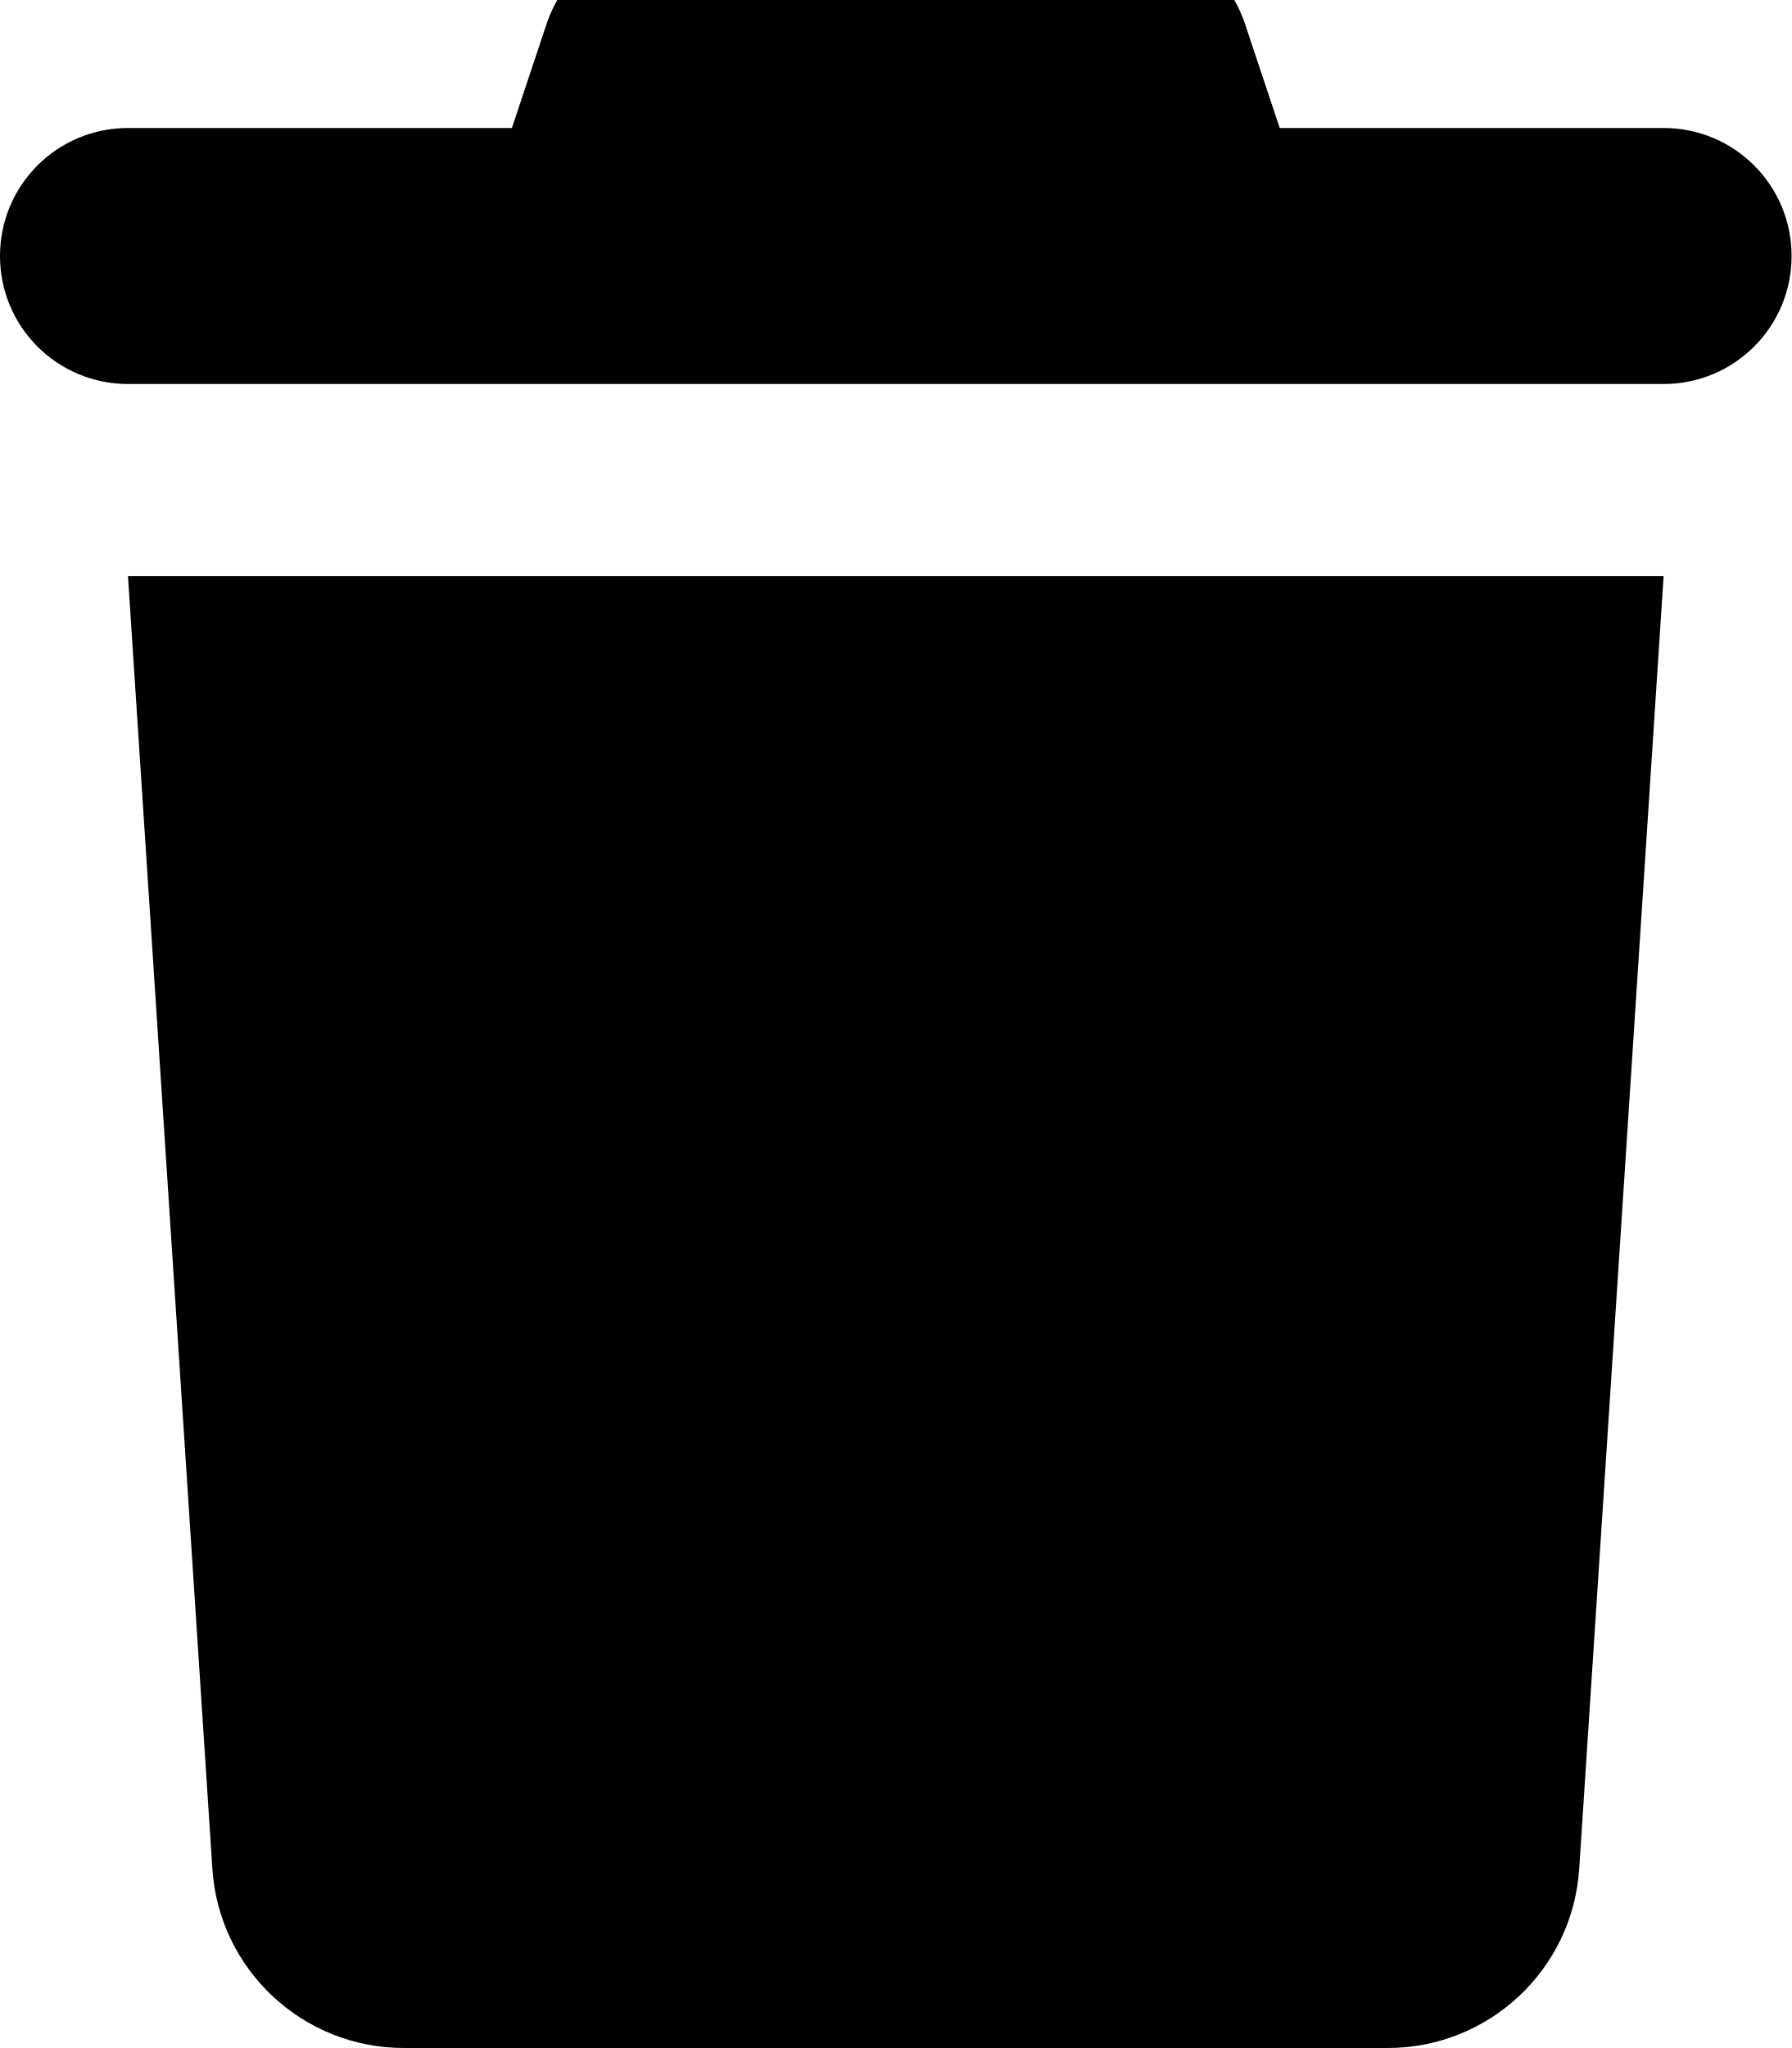
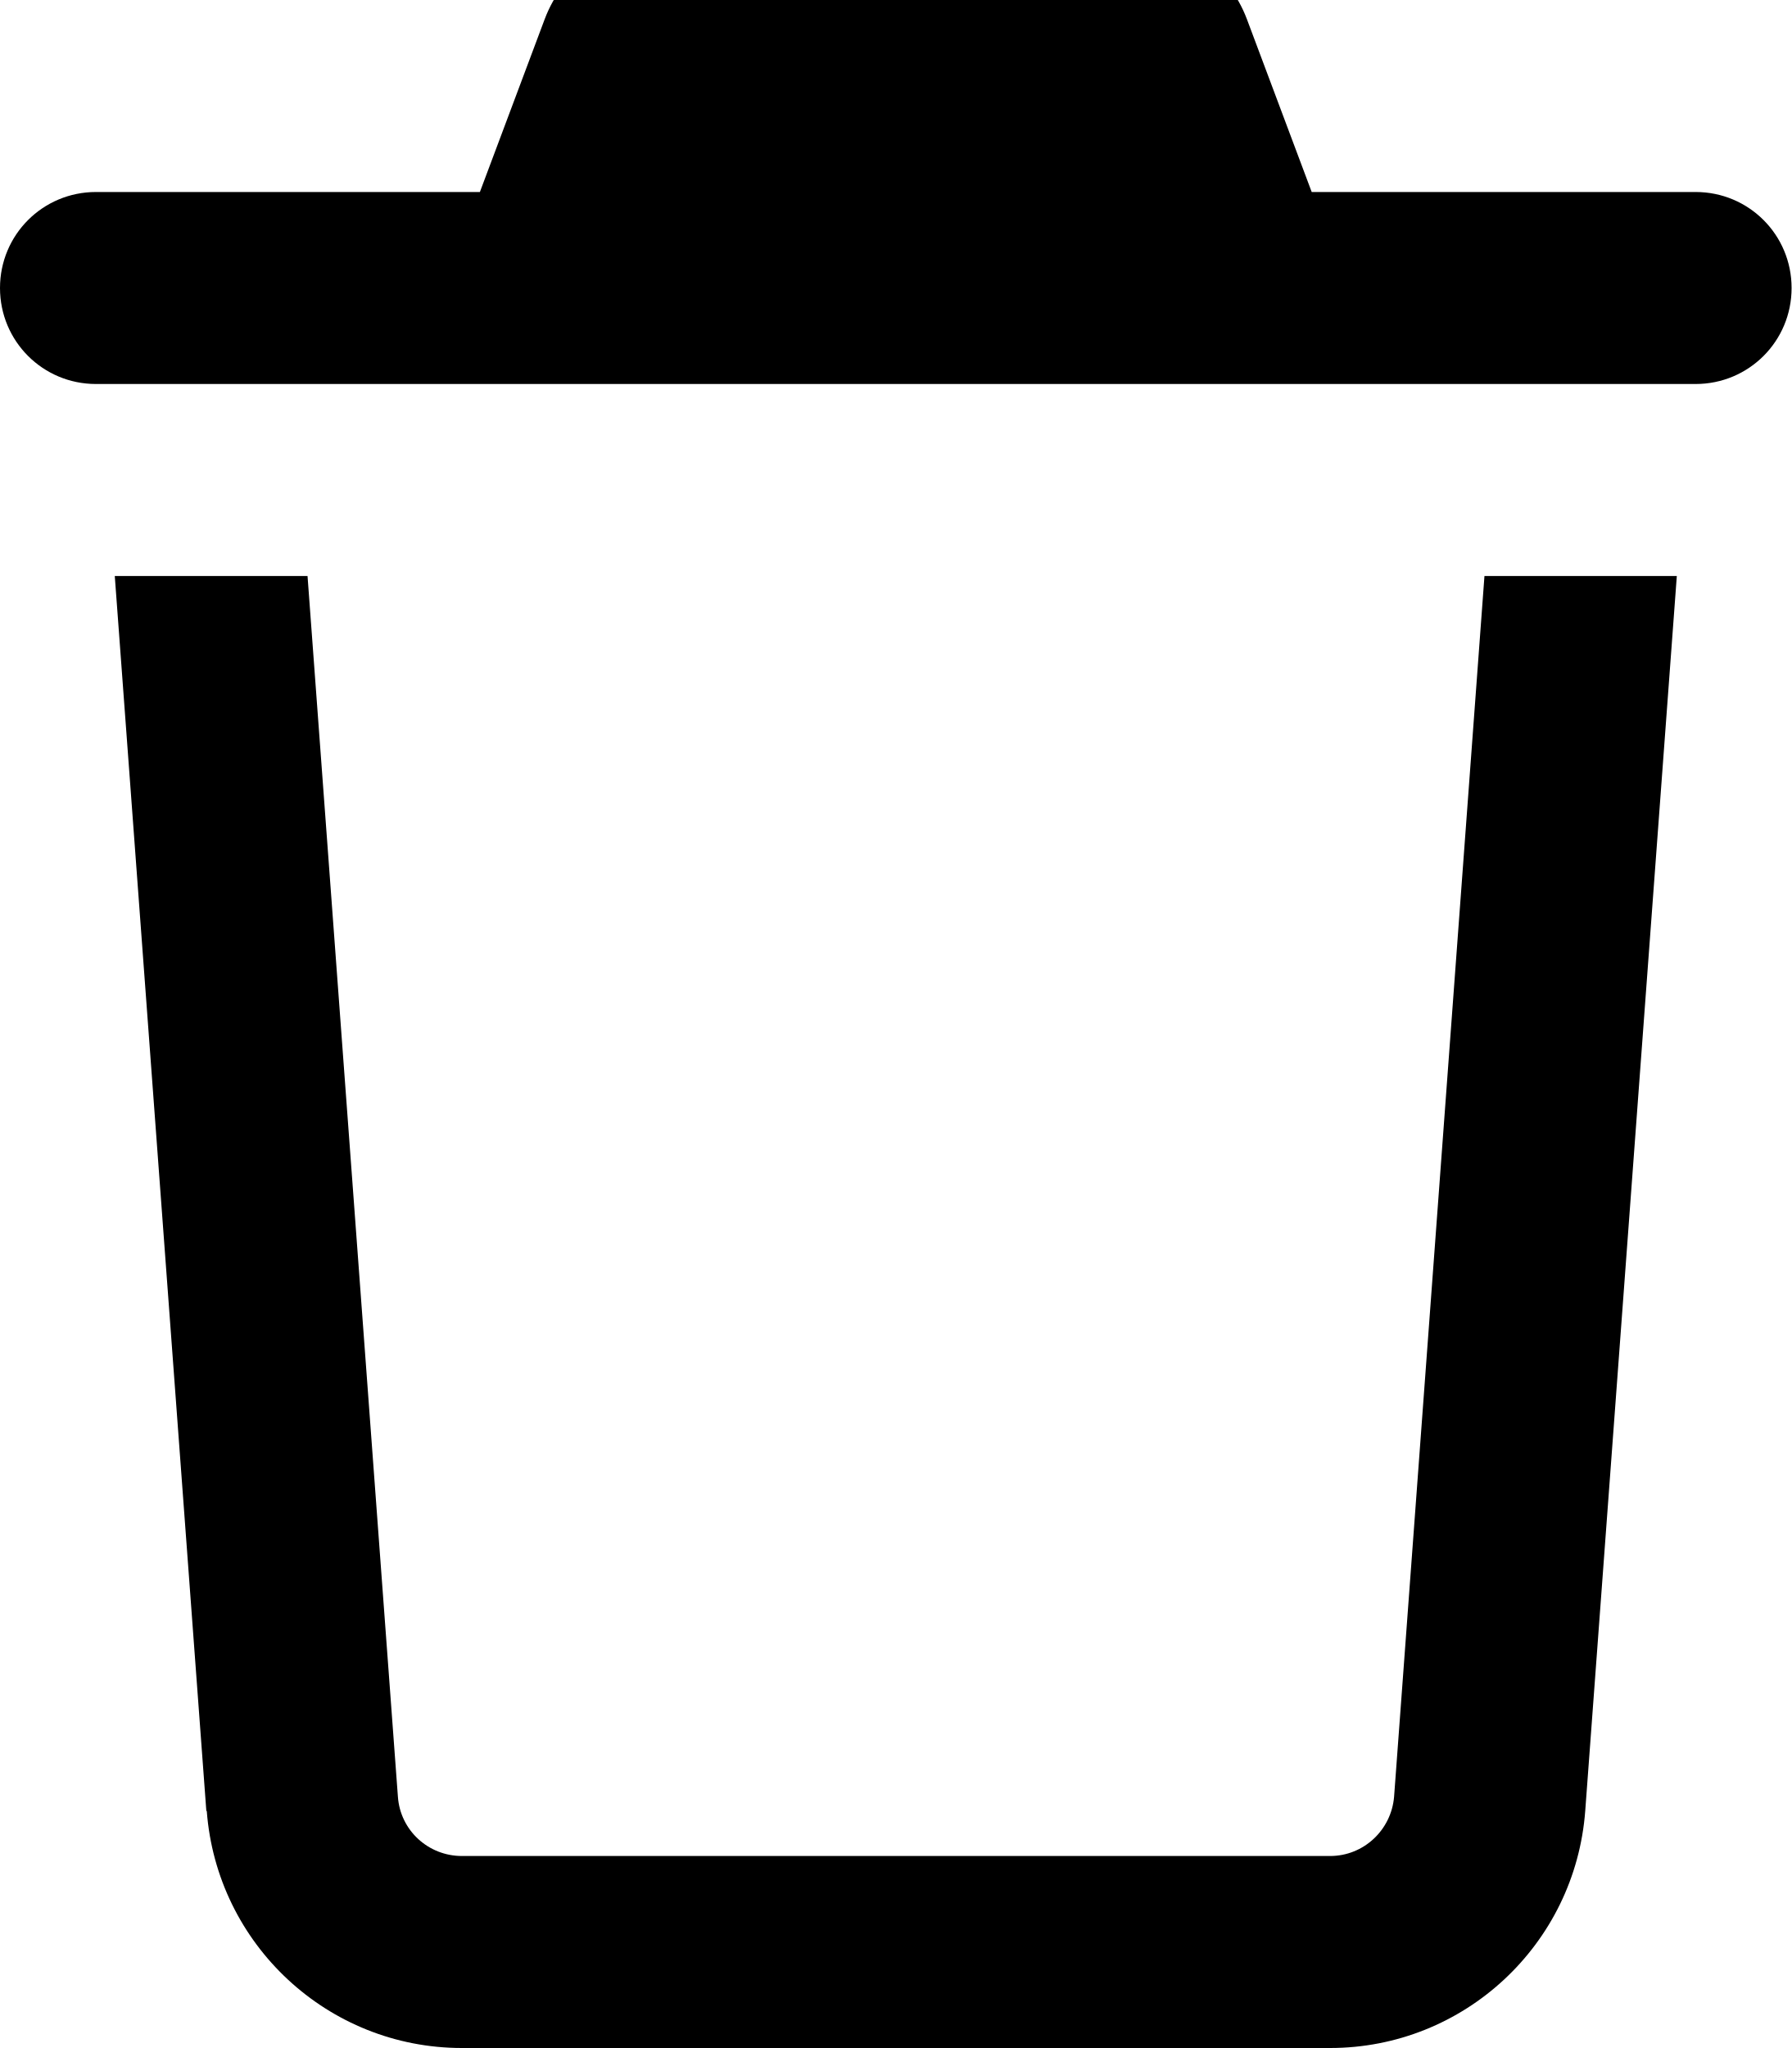
<svg xmlns="http://www.w3.org/2000/svg" viewBox="0 0 448 512">
-   <path d="M136.7 5.9L128 32 32 32C14.3 32 0 46.3 0 64S14.3 96 32 96l384 0c17.7 0 32-14.3 32-32s-14.3-32-32-32l-96 0-8.7-26.1C306.9-7.2 294.7-16 280.9-16L167.1-16c-13.8 0-26 8.8-30.4 21.9zM416 144L32 144 53.1 467.1C54.7 492.4 75.7 512 101 512L347 512c25.3 0 46.3-19.6 47.9-44.9L416 144z" />
+   <path d="M136.2 4.8c4.7-12.5 16.6-20.8 30-20.8l115.6 0c13.3 0 25.3 8.3 30 20.8L328 48 424 48c13.3 0 24 10.7 24 24s-10.7 24-24 24L24 96C10.7 96 0 85.3 0 72S10.7 48 24 48l96 0 16.2-43.2zm-84.6 448L28.7 144 76.9 144 99.5 449.2c.6 8.4 7.6 14.8 16 14.8l217.1 0c8.4 0 15.3-6.5 16-14.8l22.6-305.2 48.1 0-22.9 308.7c-2.5 33.4-30.3 59.3-63.8 59.3l-217.1 0c-33.5 0-61.3-25.9-63.8-59.3z" />
</svg>
